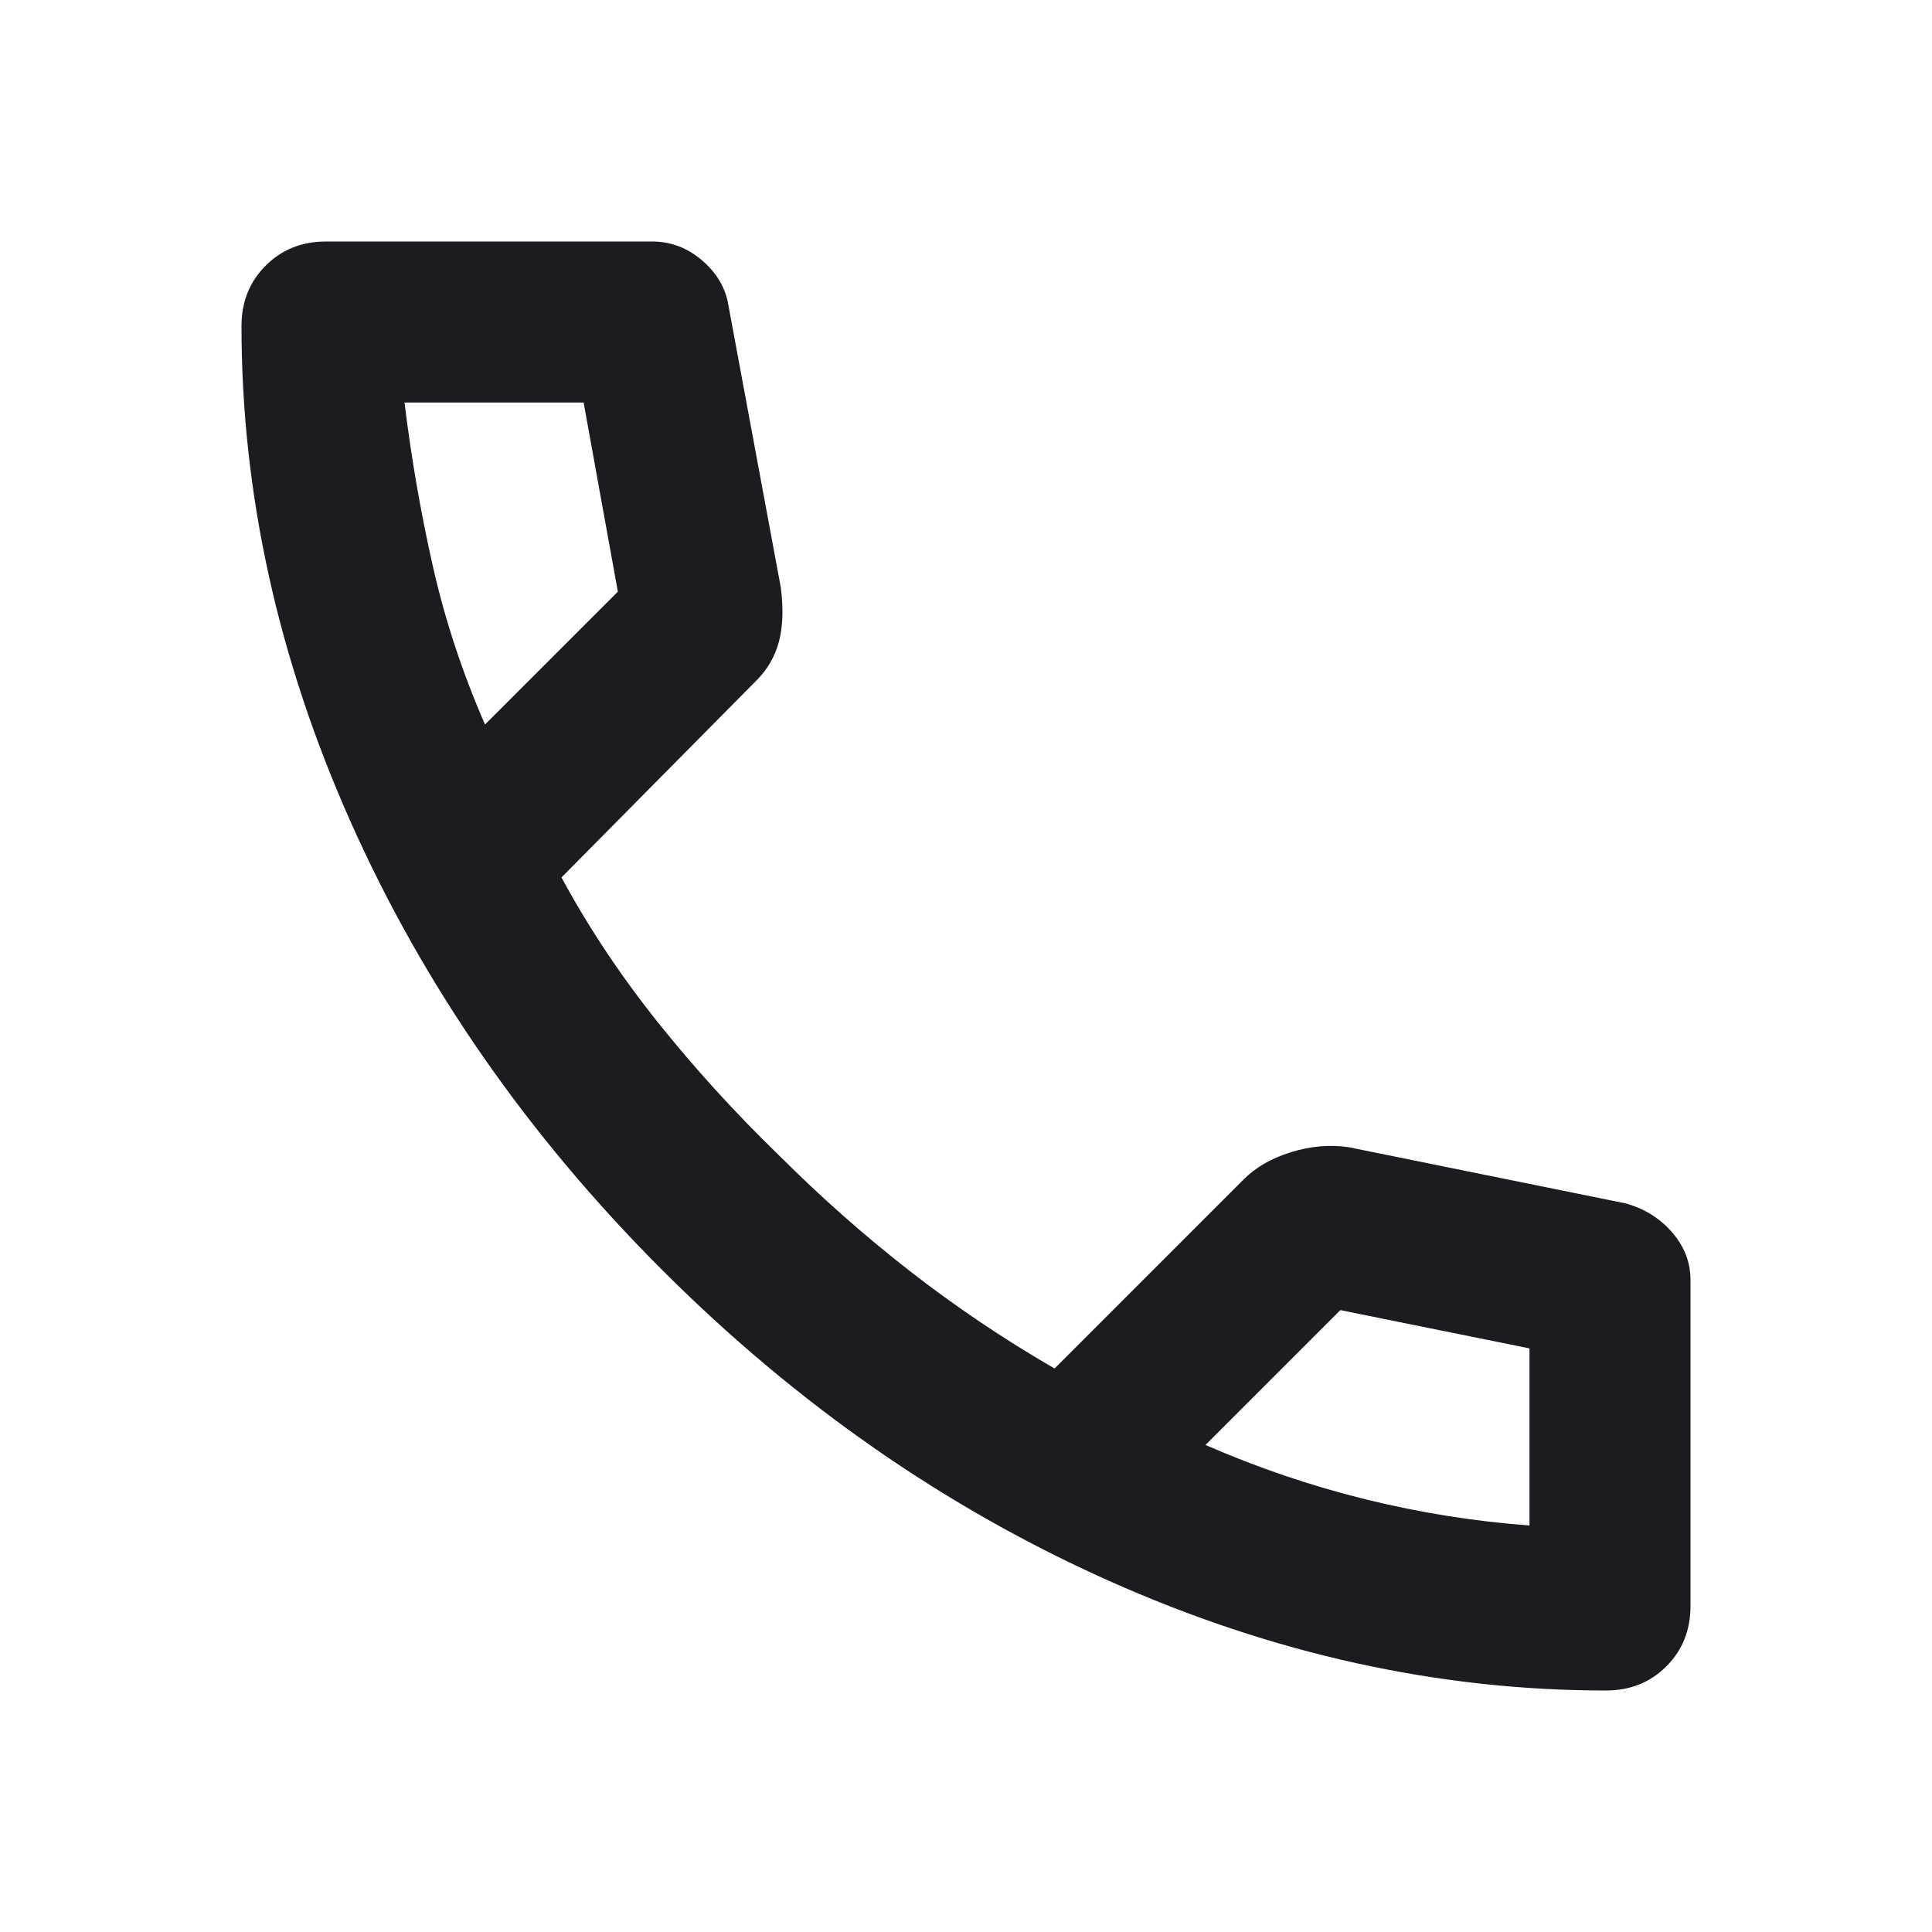
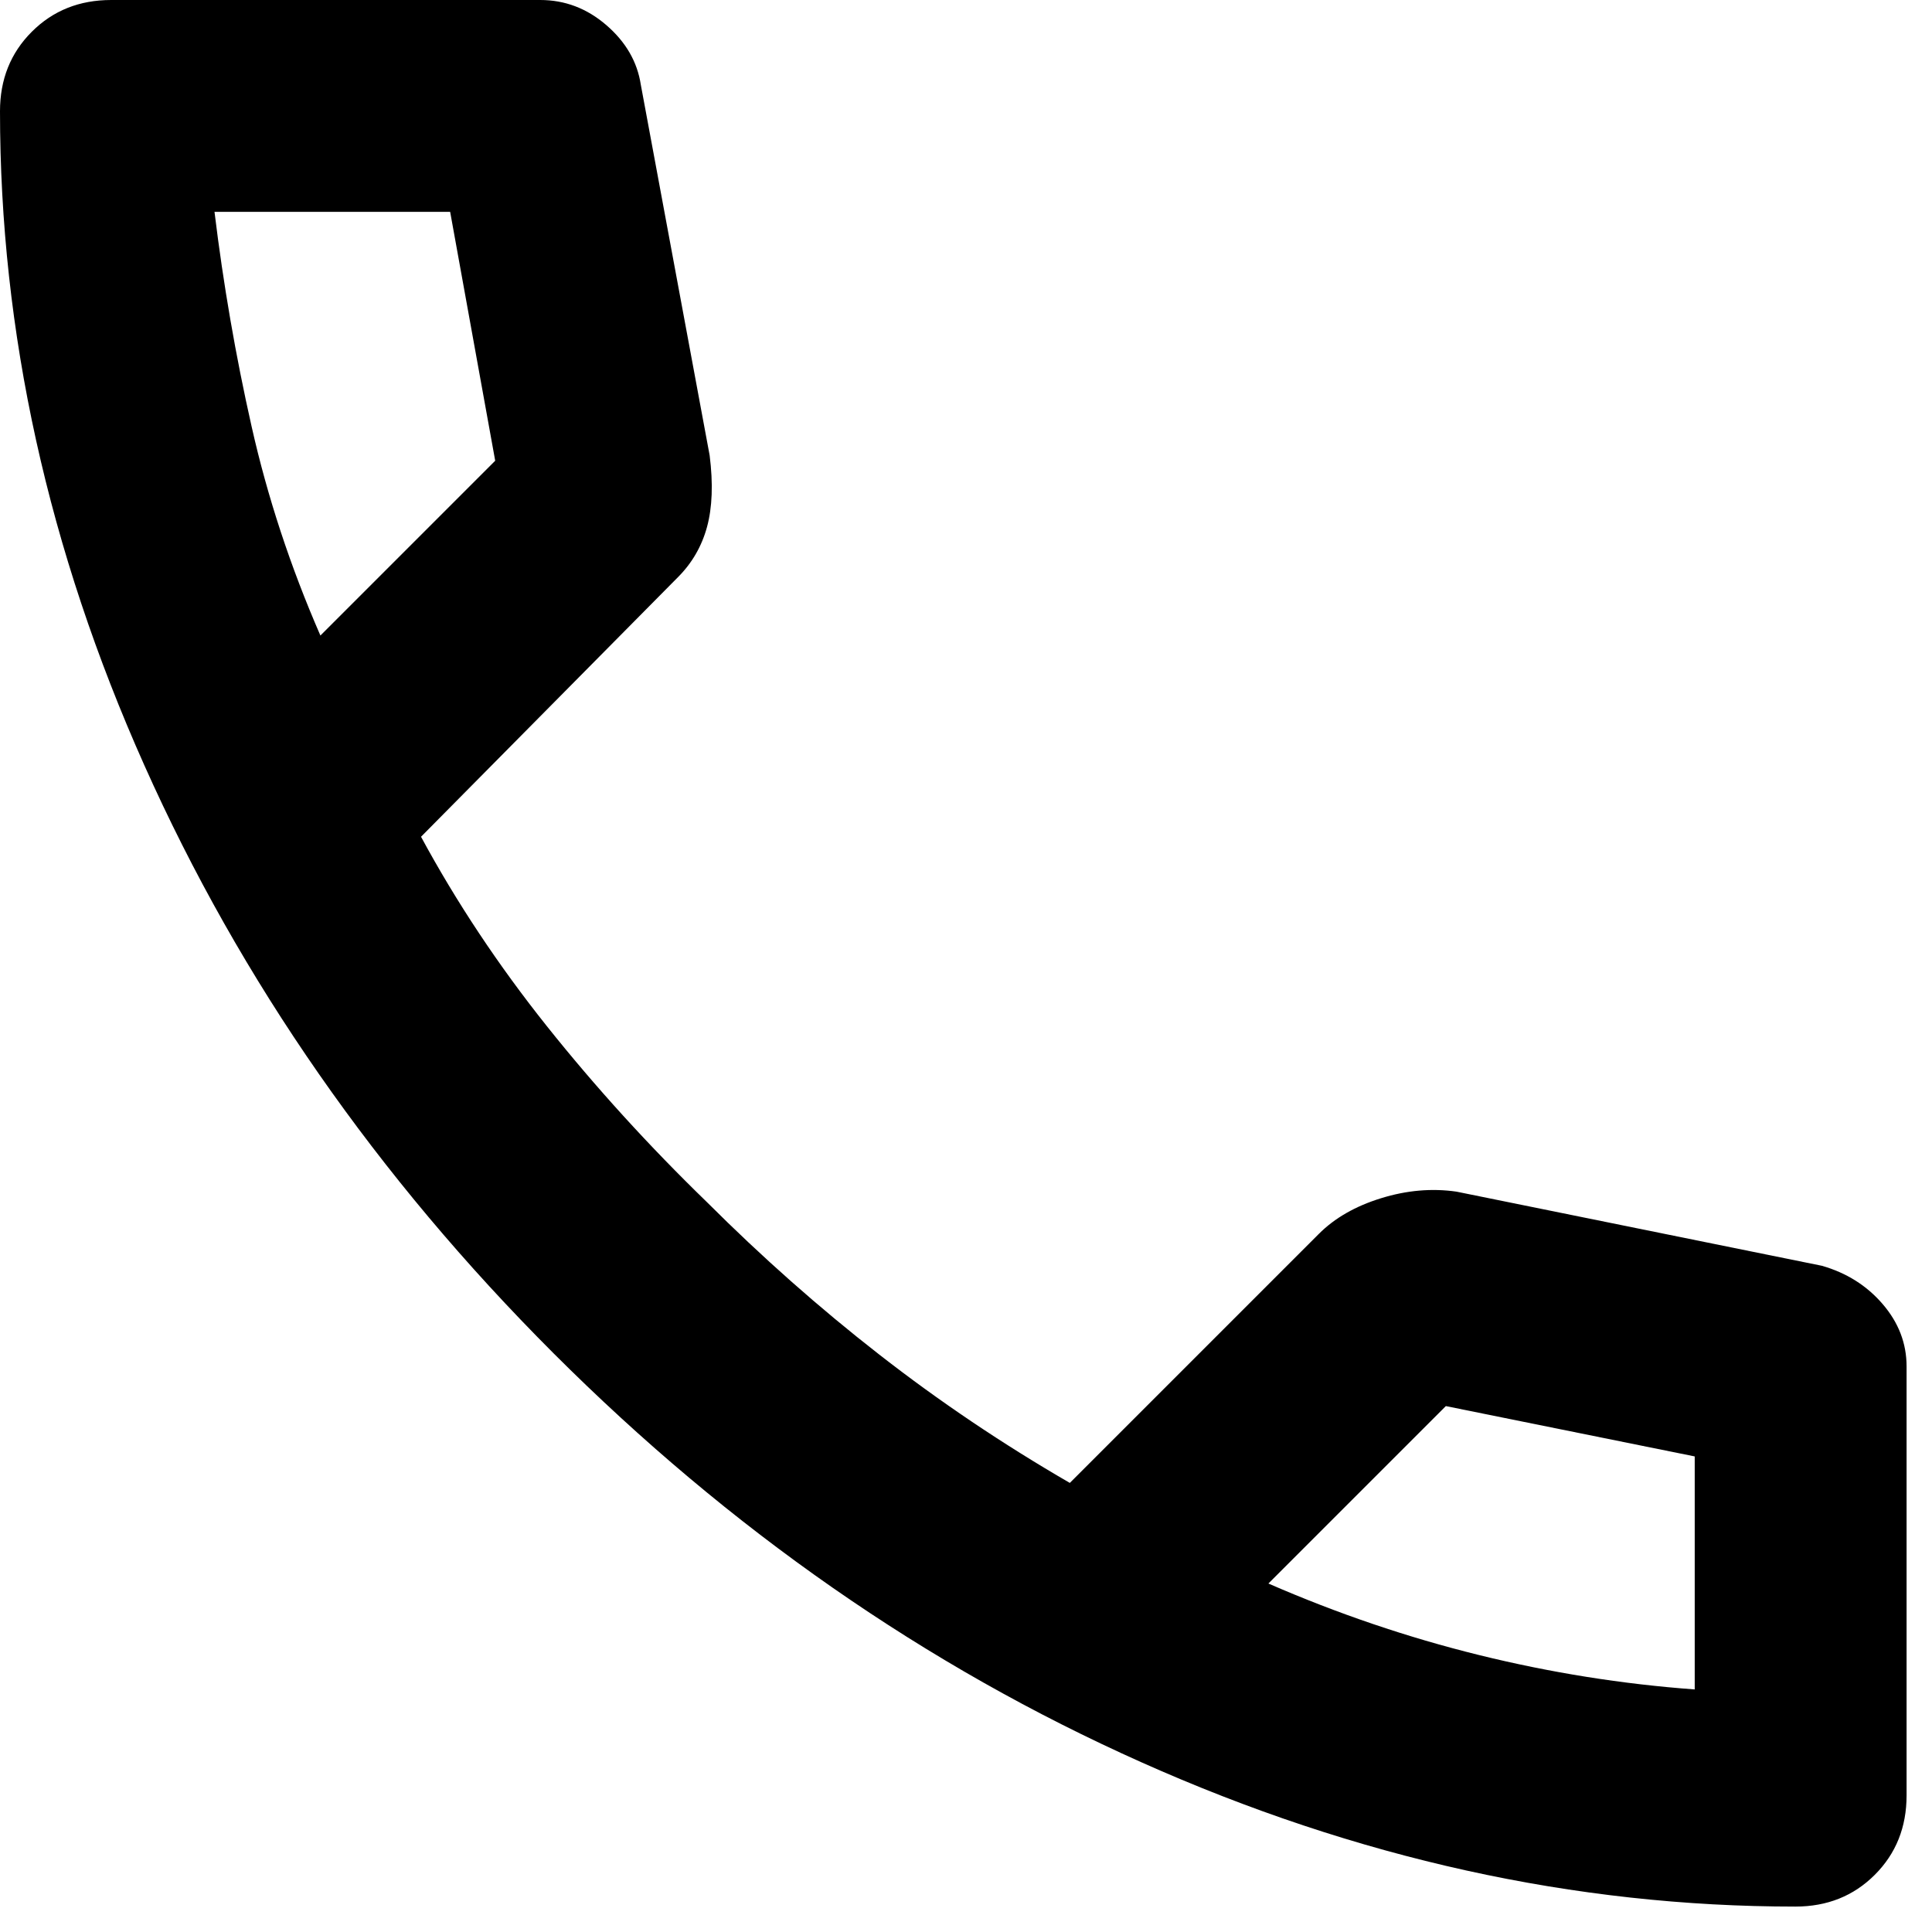
- <svg xmlns="http://www.w3.org/2000/svg" width="50" height="50" viewBox="0 0 50 50" fill="none">
-   <mask id="mask0_451_128" style="mask-type:alpha" maskUnits="userSpaceOnUse" x="0" y="0" width="50" height="50">
-     <rect width="50" height="50" fill="#D9D9D9" />
-   </mask>
-   <g mask="url(#mask0_451_128)">
-     <path d="M41.562 43.75C37.222 43.75 32.934 42.804 28.698 40.911C24.462 39.019 20.608 36.337 17.135 32.865C13.663 29.392 10.981 25.538 9.089 21.302C7.196 17.066 6.25 12.778 6.25 8.438C6.25 7.812 6.458 7.292 6.875 6.875C7.292 6.458 7.812 6.25 8.438 6.25H16.875C17.361 6.25 17.795 6.415 18.177 6.745C18.559 7.075 18.785 7.465 18.854 7.917L20.208 15.208C20.278 15.764 20.26 16.233 20.156 16.615C20.052 16.997 19.861 17.326 19.583 17.604L14.531 22.708C15.226 23.993 16.05 25.234 17.005 26.432C17.96 27.63 19.01 28.785 20.156 29.896C21.233 30.972 22.361 31.971 23.542 32.891C24.722 33.811 25.972 34.653 27.292 35.417L32.188 30.521C32.5 30.208 32.908 29.974 33.411 29.818C33.915 29.662 34.41 29.618 34.896 29.688L42.083 31.146C42.569 31.285 42.969 31.537 43.281 31.901C43.594 32.266 43.75 32.674 43.75 33.125V41.562C43.75 42.188 43.542 42.708 43.125 43.125C42.708 43.542 42.188 43.75 41.562 43.75ZM12.552 18.75L15.99 15.312L15.104 10.417H10.469C10.642 11.84 10.885 13.246 11.198 14.635C11.51 16.024 11.962 17.396 12.552 18.75ZM31.198 37.396C32.552 37.986 33.932 38.455 35.339 38.802C36.745 39.149 38.16 39.375 39.583 39.479V34.896L34.688 33.906L31.198 37.396Z" fill="#1C1B1F" />
-   </g>
+ <svg xmlns="http://www.w3.org/2000/svg" width="38" height="38" viewBox="0 0 38 38" fill="none">
+   <path d="M35.312 37.5C30.972 37.5 26.684 36.554 22.448 34.661C18.212 32.769 14.358 30.087 10.885 26.615C7.413 23.142 4.731 19.288 2.839 15.052C0.946 10.816 0 6.528 0 2.188C0 1.562 0.208 1.042 0.625 0.625C1.042 0.208 1.562 0 2.188 0H10.625C11.111 0 11.545 0.165 11.927 0.495C12.309 0.825 12.535 1.215 12.604 1.667L13.958 8.958C14.028 9.514 14.01 9.983 13.906 10.365C13.802 10.746 13.611 11.076 13.333 11.354L8.281 16.458C8.976 17.743 9.8 18.984 10.755 20.182C11.71 21.38 12.76 22.535 13.906 23.646C14.983 24.722 16.111 25.721 17.292 26.641C18.472 27.561 19.722 28.403 21.042 29.167L25.938 24.271C26.25 23.958 26.658 23.724 27.162 23.568C27.665 23.412 28.16 23.368 28.646 23.438L35.833 24.896C36.319 25.035 36.719 25.287 37.031 25.651C37.344 26.016 37.5 26.424 37.5 26.875V35.312C37.5 35.938 37.292 36.458 36.875 36.875C36.458 37.292 35.938 37.5 35.312 37.5ZM6.302 12.5L9.74 9.062L8.854 4.167H4.219C4.392 5.59 4.635 6.997 4.948 8.385C5.26 9.774 5.712 11.146 6.302 12.5ZM24.948 31.146C26.302 31.736 27.682 32.205 29.088 32.552C30.495 32.899 31.91 33.125 33.333 33.229V28.646L28.438 27.656L24.948 31.146Z" fill="currentColor" />
</svg>
